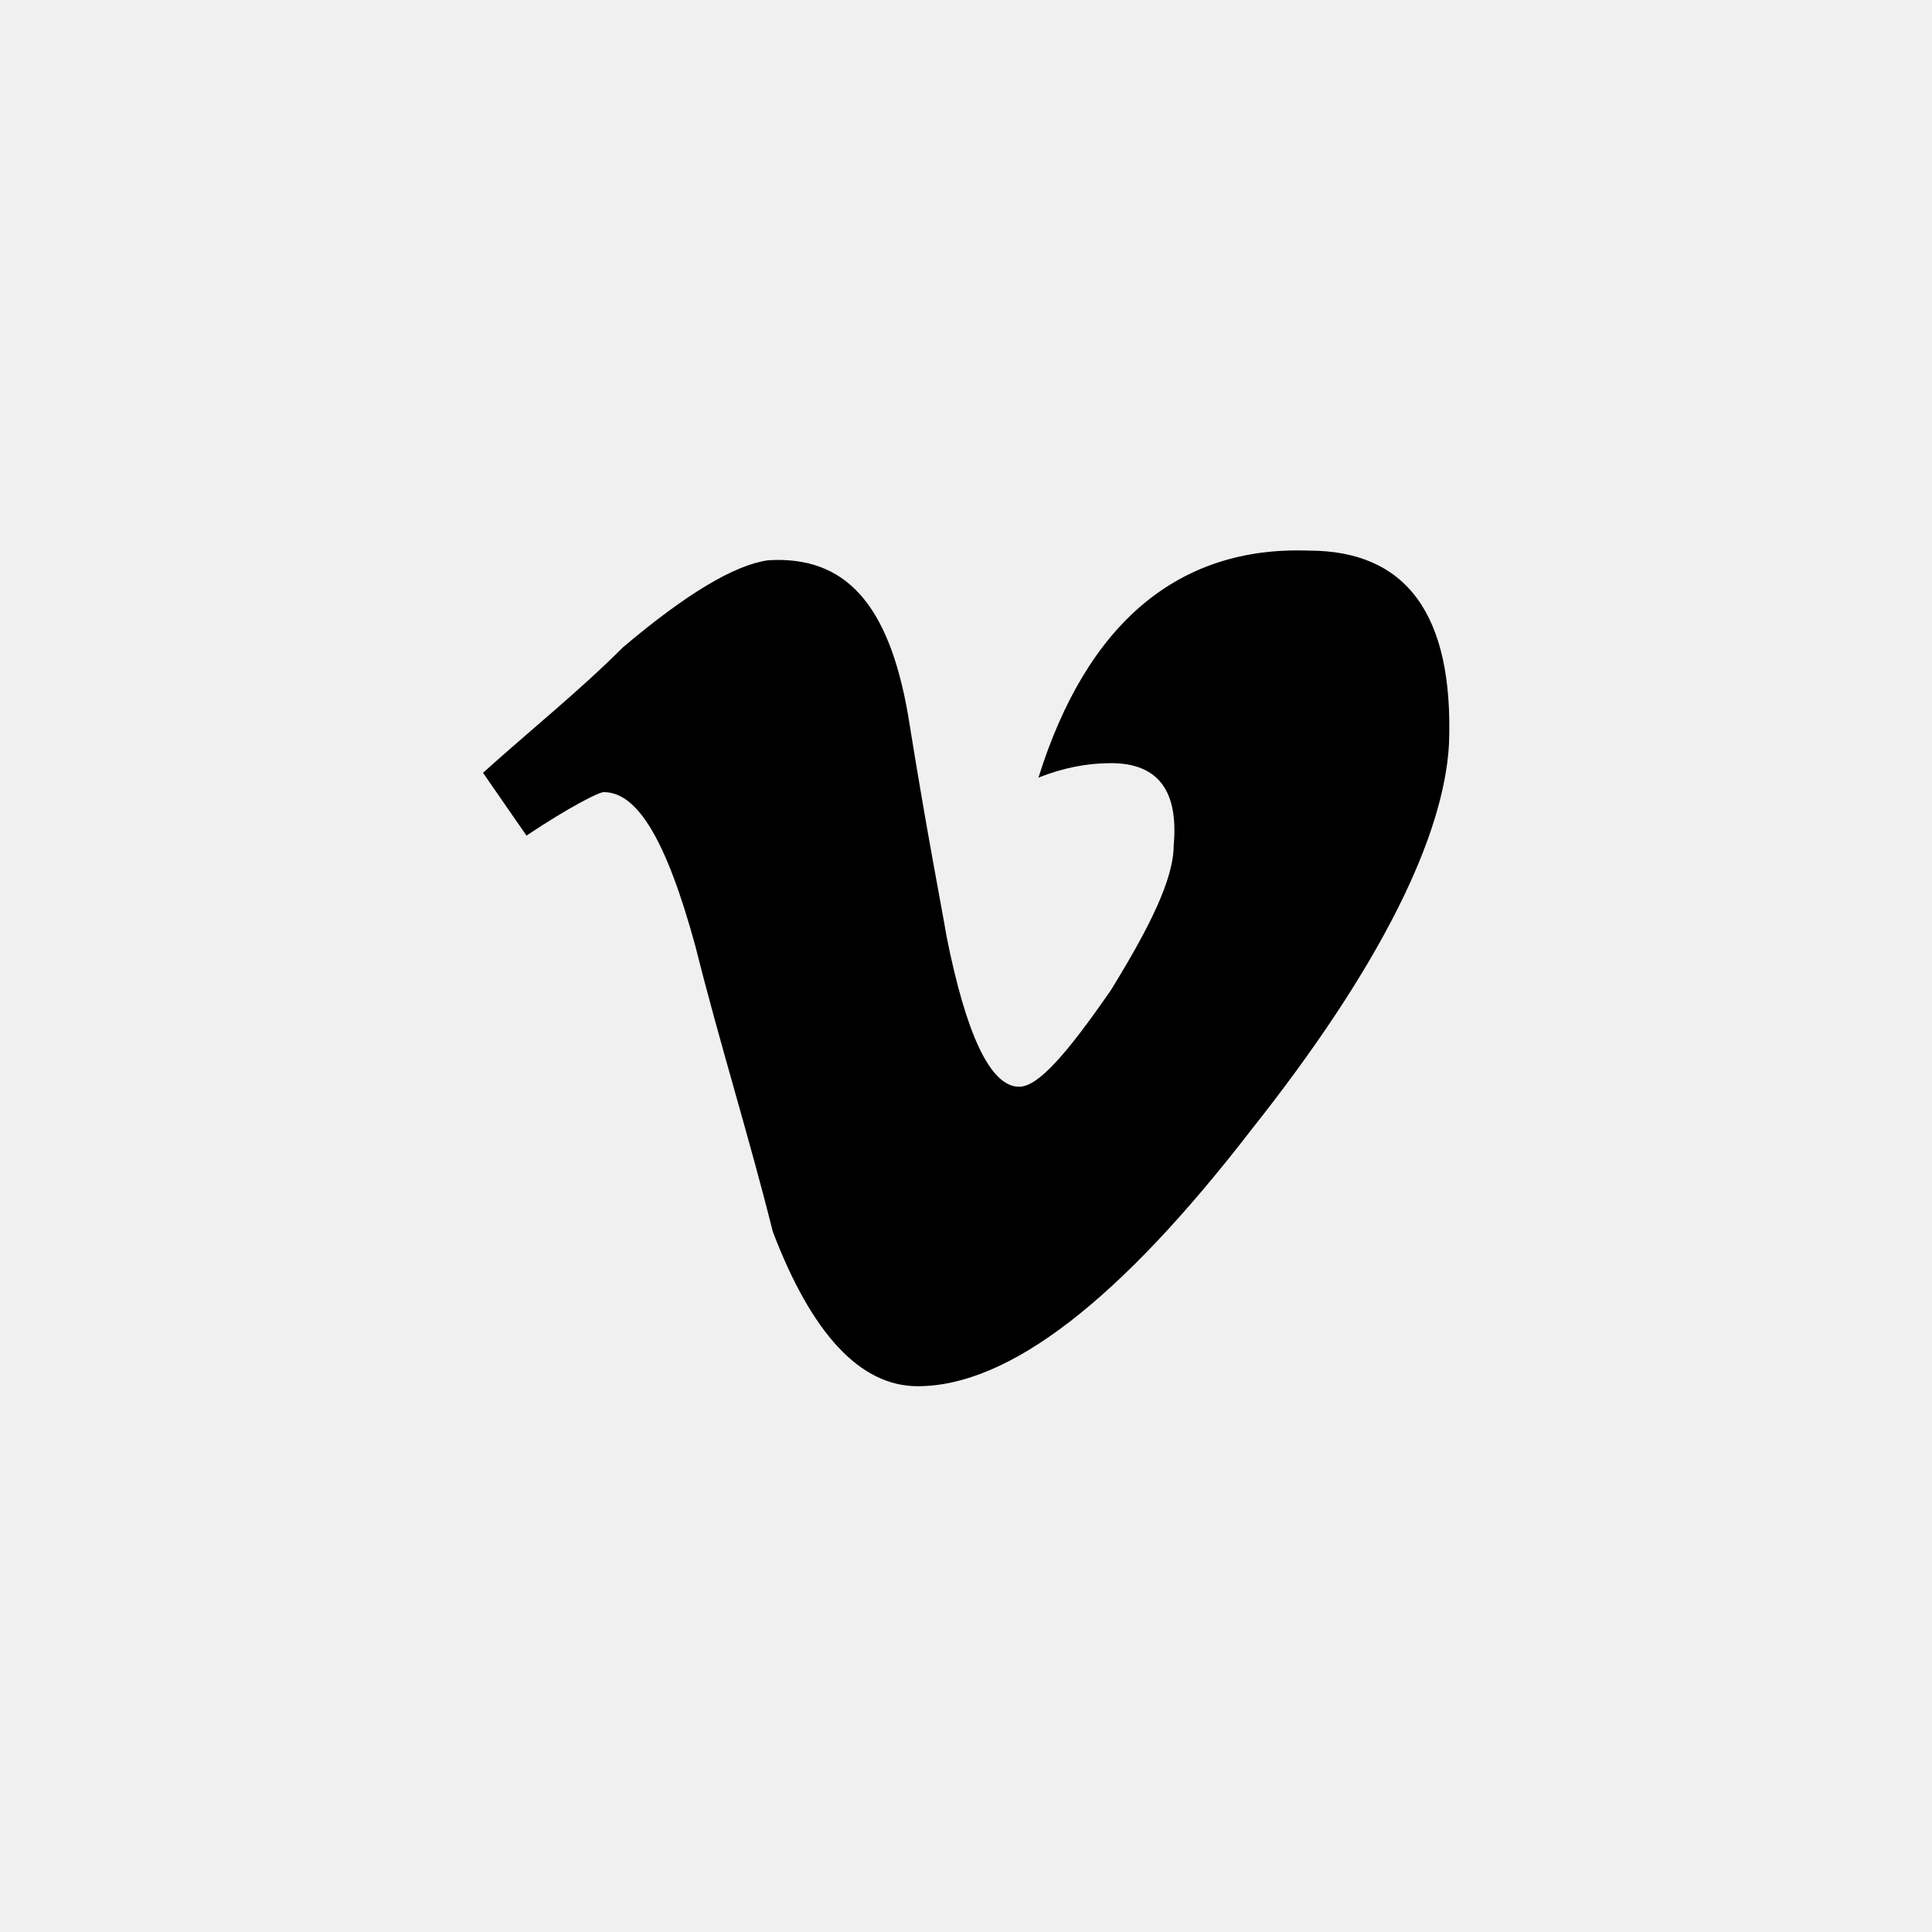
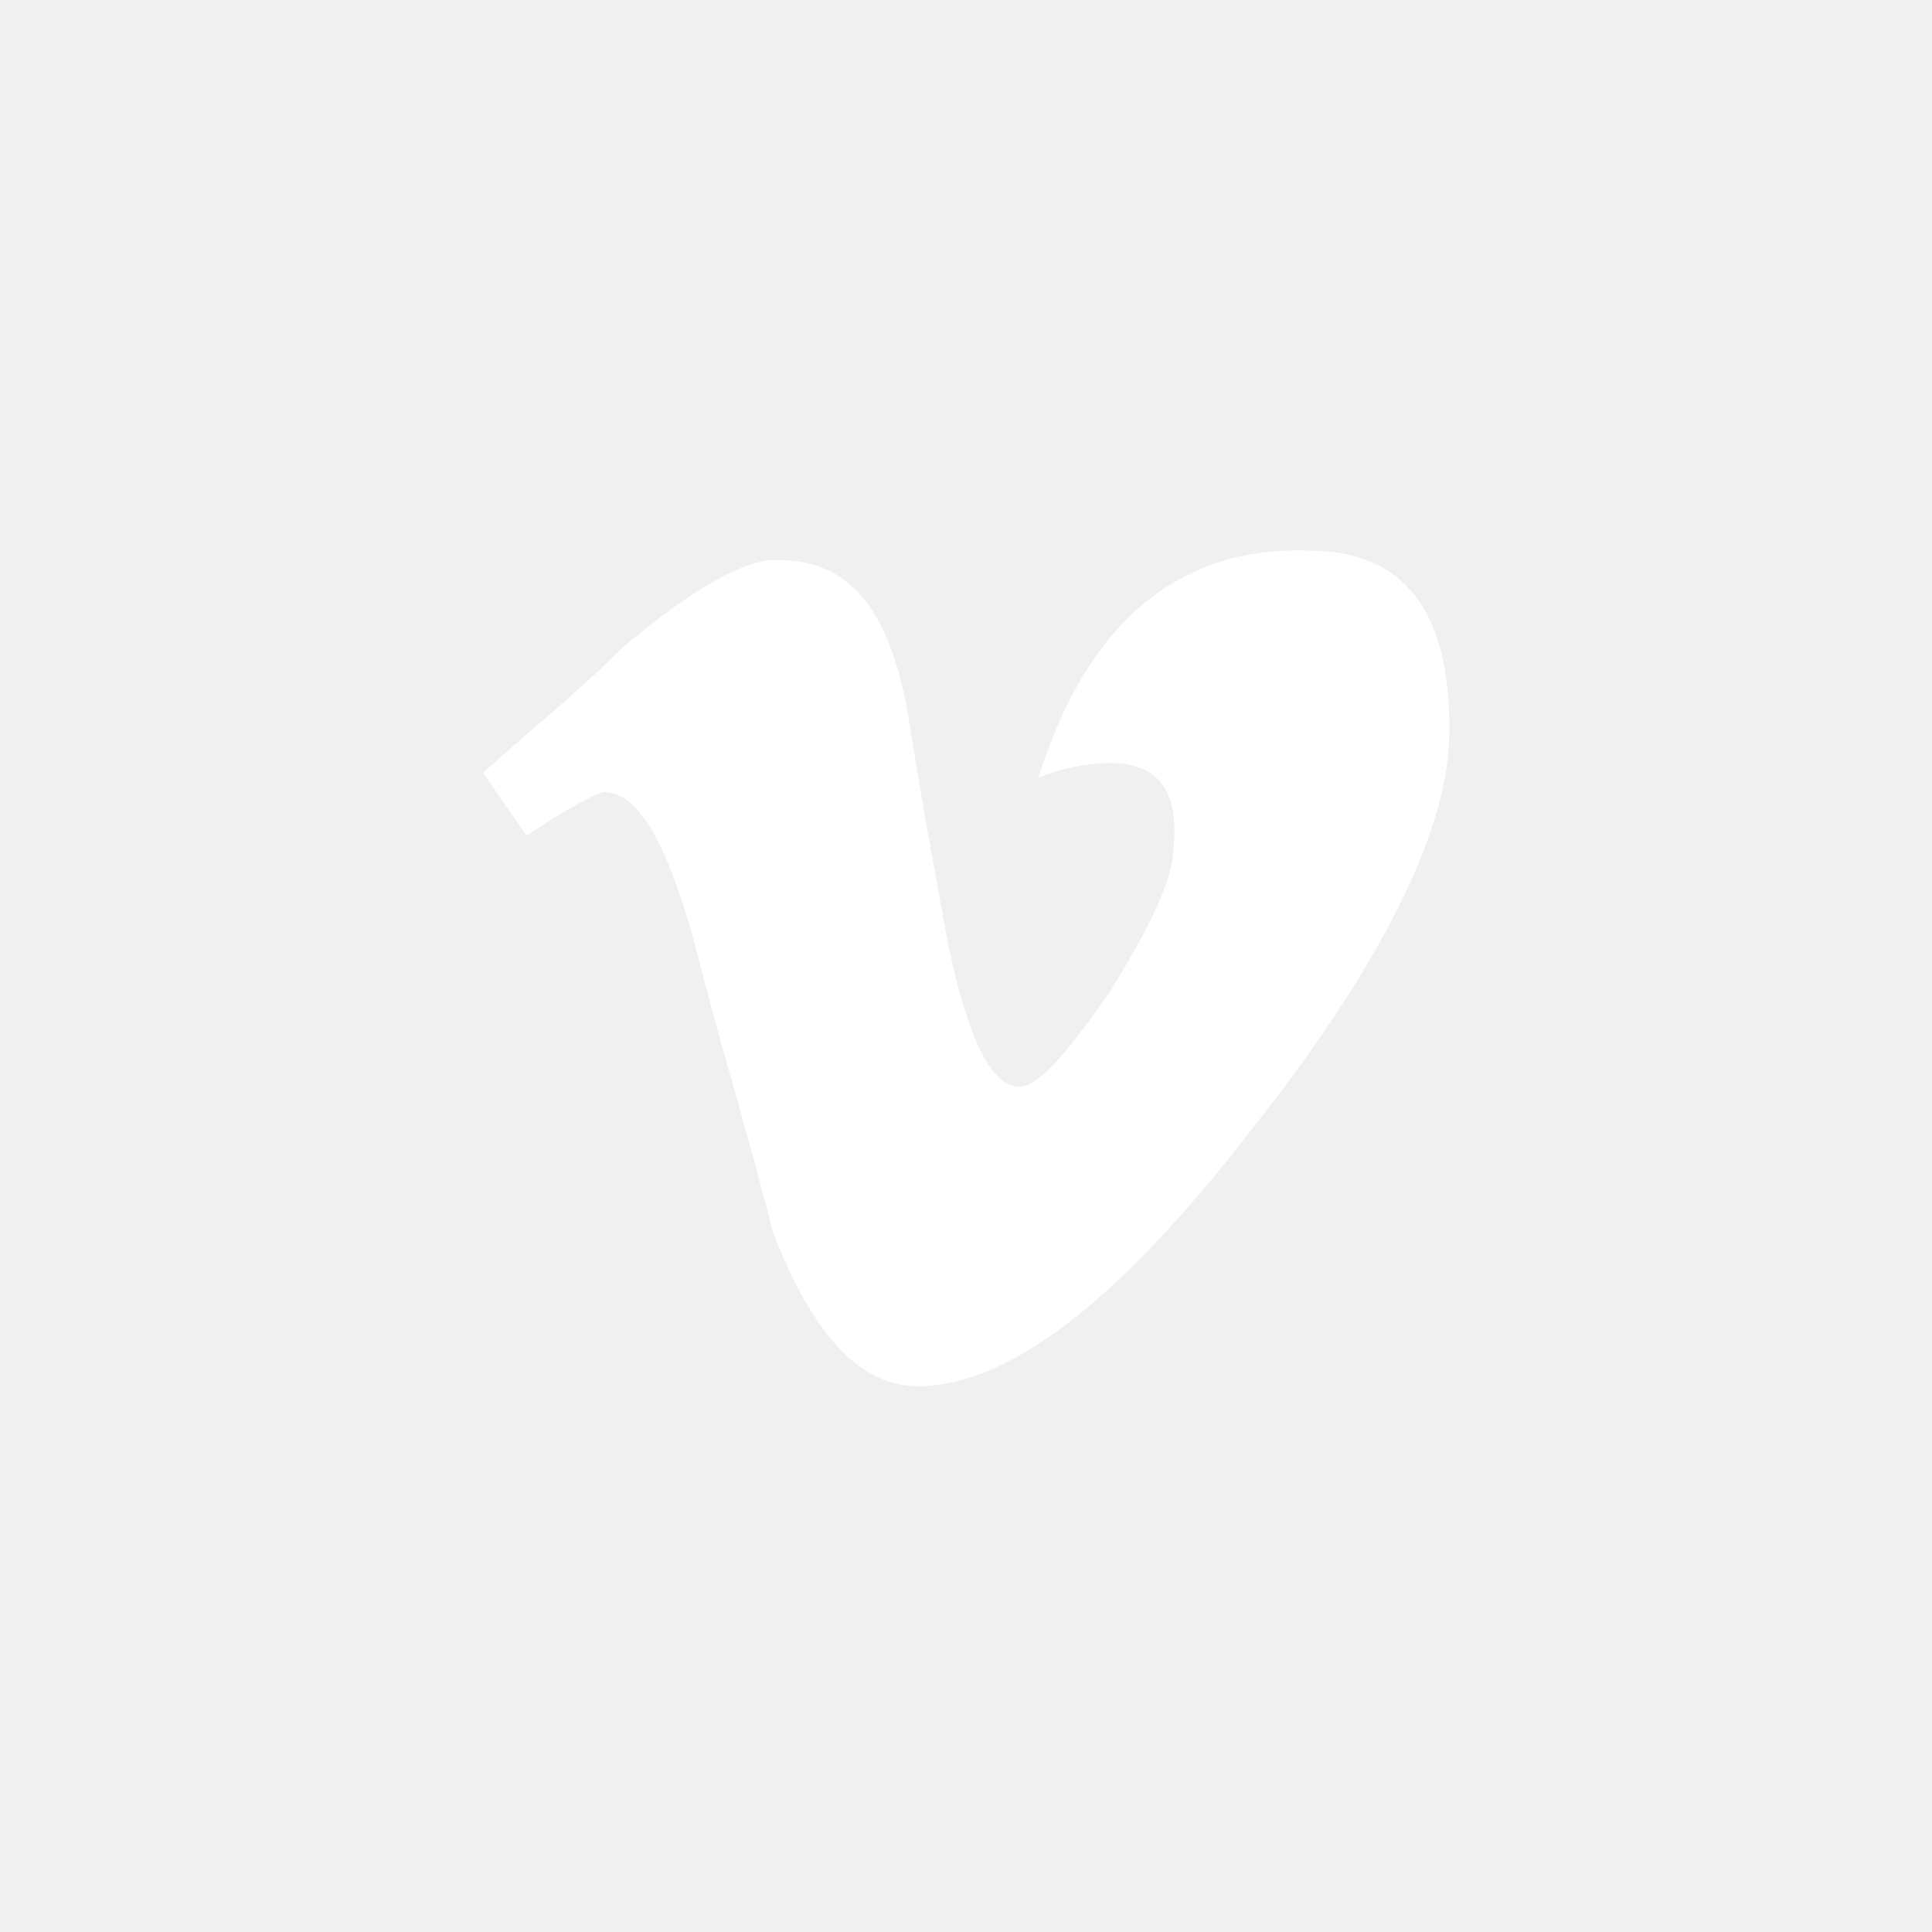
<svg xmlns="http://www.w3.org/2000/svg" version="1.1" id="Layer_1" x="0px" y="0px" width="40px" height="40px" viewBox="0 0 40 40" enable-background="new 0 0 40 40" xml:space="preserve">
-   <path class="bg-color-body--svg" id="vimeo-icon" d="M30,15.4c-0.1,1.9-1.4,4.6-4.1,8c-2.7,3.5-5,5.3-6.9,5.3c-1.2,0-2.2-1.1-3-3.2   c-0.5-2-1.1-3.9-1.6-5.9c-0.6-2.2-1.2-3.2-1.9-3.2c-0.1,0-0.7,0.3-1.6,0.9L10,16c1-0.9,2-1.7,2.9-2.6c1.3-1.1,2.3-1.7,3-1.8   c1.6-0.1,2.5,0.9,2.9,3.2c0.4,2.5,0.7,4,0.8,4.6c0.4,2,0.9,3.1,1.5,3.1c0.4,0,1-0.7,1.9-2c0.8-1.3,1.3-2.3,1.3-3   c0.1-1.1-0.3-1.7-1.3-1.7c-0.5,0-1,0.1-1.5,0.3c1-3.2,2.9-4.8,5.6-4.7C29.1,11.4,30.1,12.7,30,15.4z" fill="black" />
+   <path class="bg-color-body--svg" id="vimeo-icon" d="M30,15.4c-0.1,1.9-1.4,4.6-4.1,8c-2.7,3.5-5,5.3-6.9,5.3c-1.2,0-2.2-1.1-3-3.2   c-0.5-2-1.1-3.9-1.6-5.9c-0.6-2.2-1.2-3.2-1.9-3.2c-0.1,0-0.7,0.3-1.6,0.9L10,16c1-0.9,2-1.7,2.9-2.6c1.3-1.1,2.3-1.7,3-1.8   c1.6-0.1,2.5,0.9,2.9,3.2c0.4,2.5,0.7,4,0.8,4.6c0.4,2,0.9,3.1,1.5,3.1c0.4,0,1-0.7,1.9-2c0.8-1.3,1.3-2.3,1.3-3   c0.1-1.1-0.3-1.7-1.3-1.7c-0.5,0-1,0.1-1.5,0.3c1-3.2,2.9-4.8,5.6-4.7C29.1,11.4,30.1,12.7,30,15.4z" fill="white" />
</svg>
